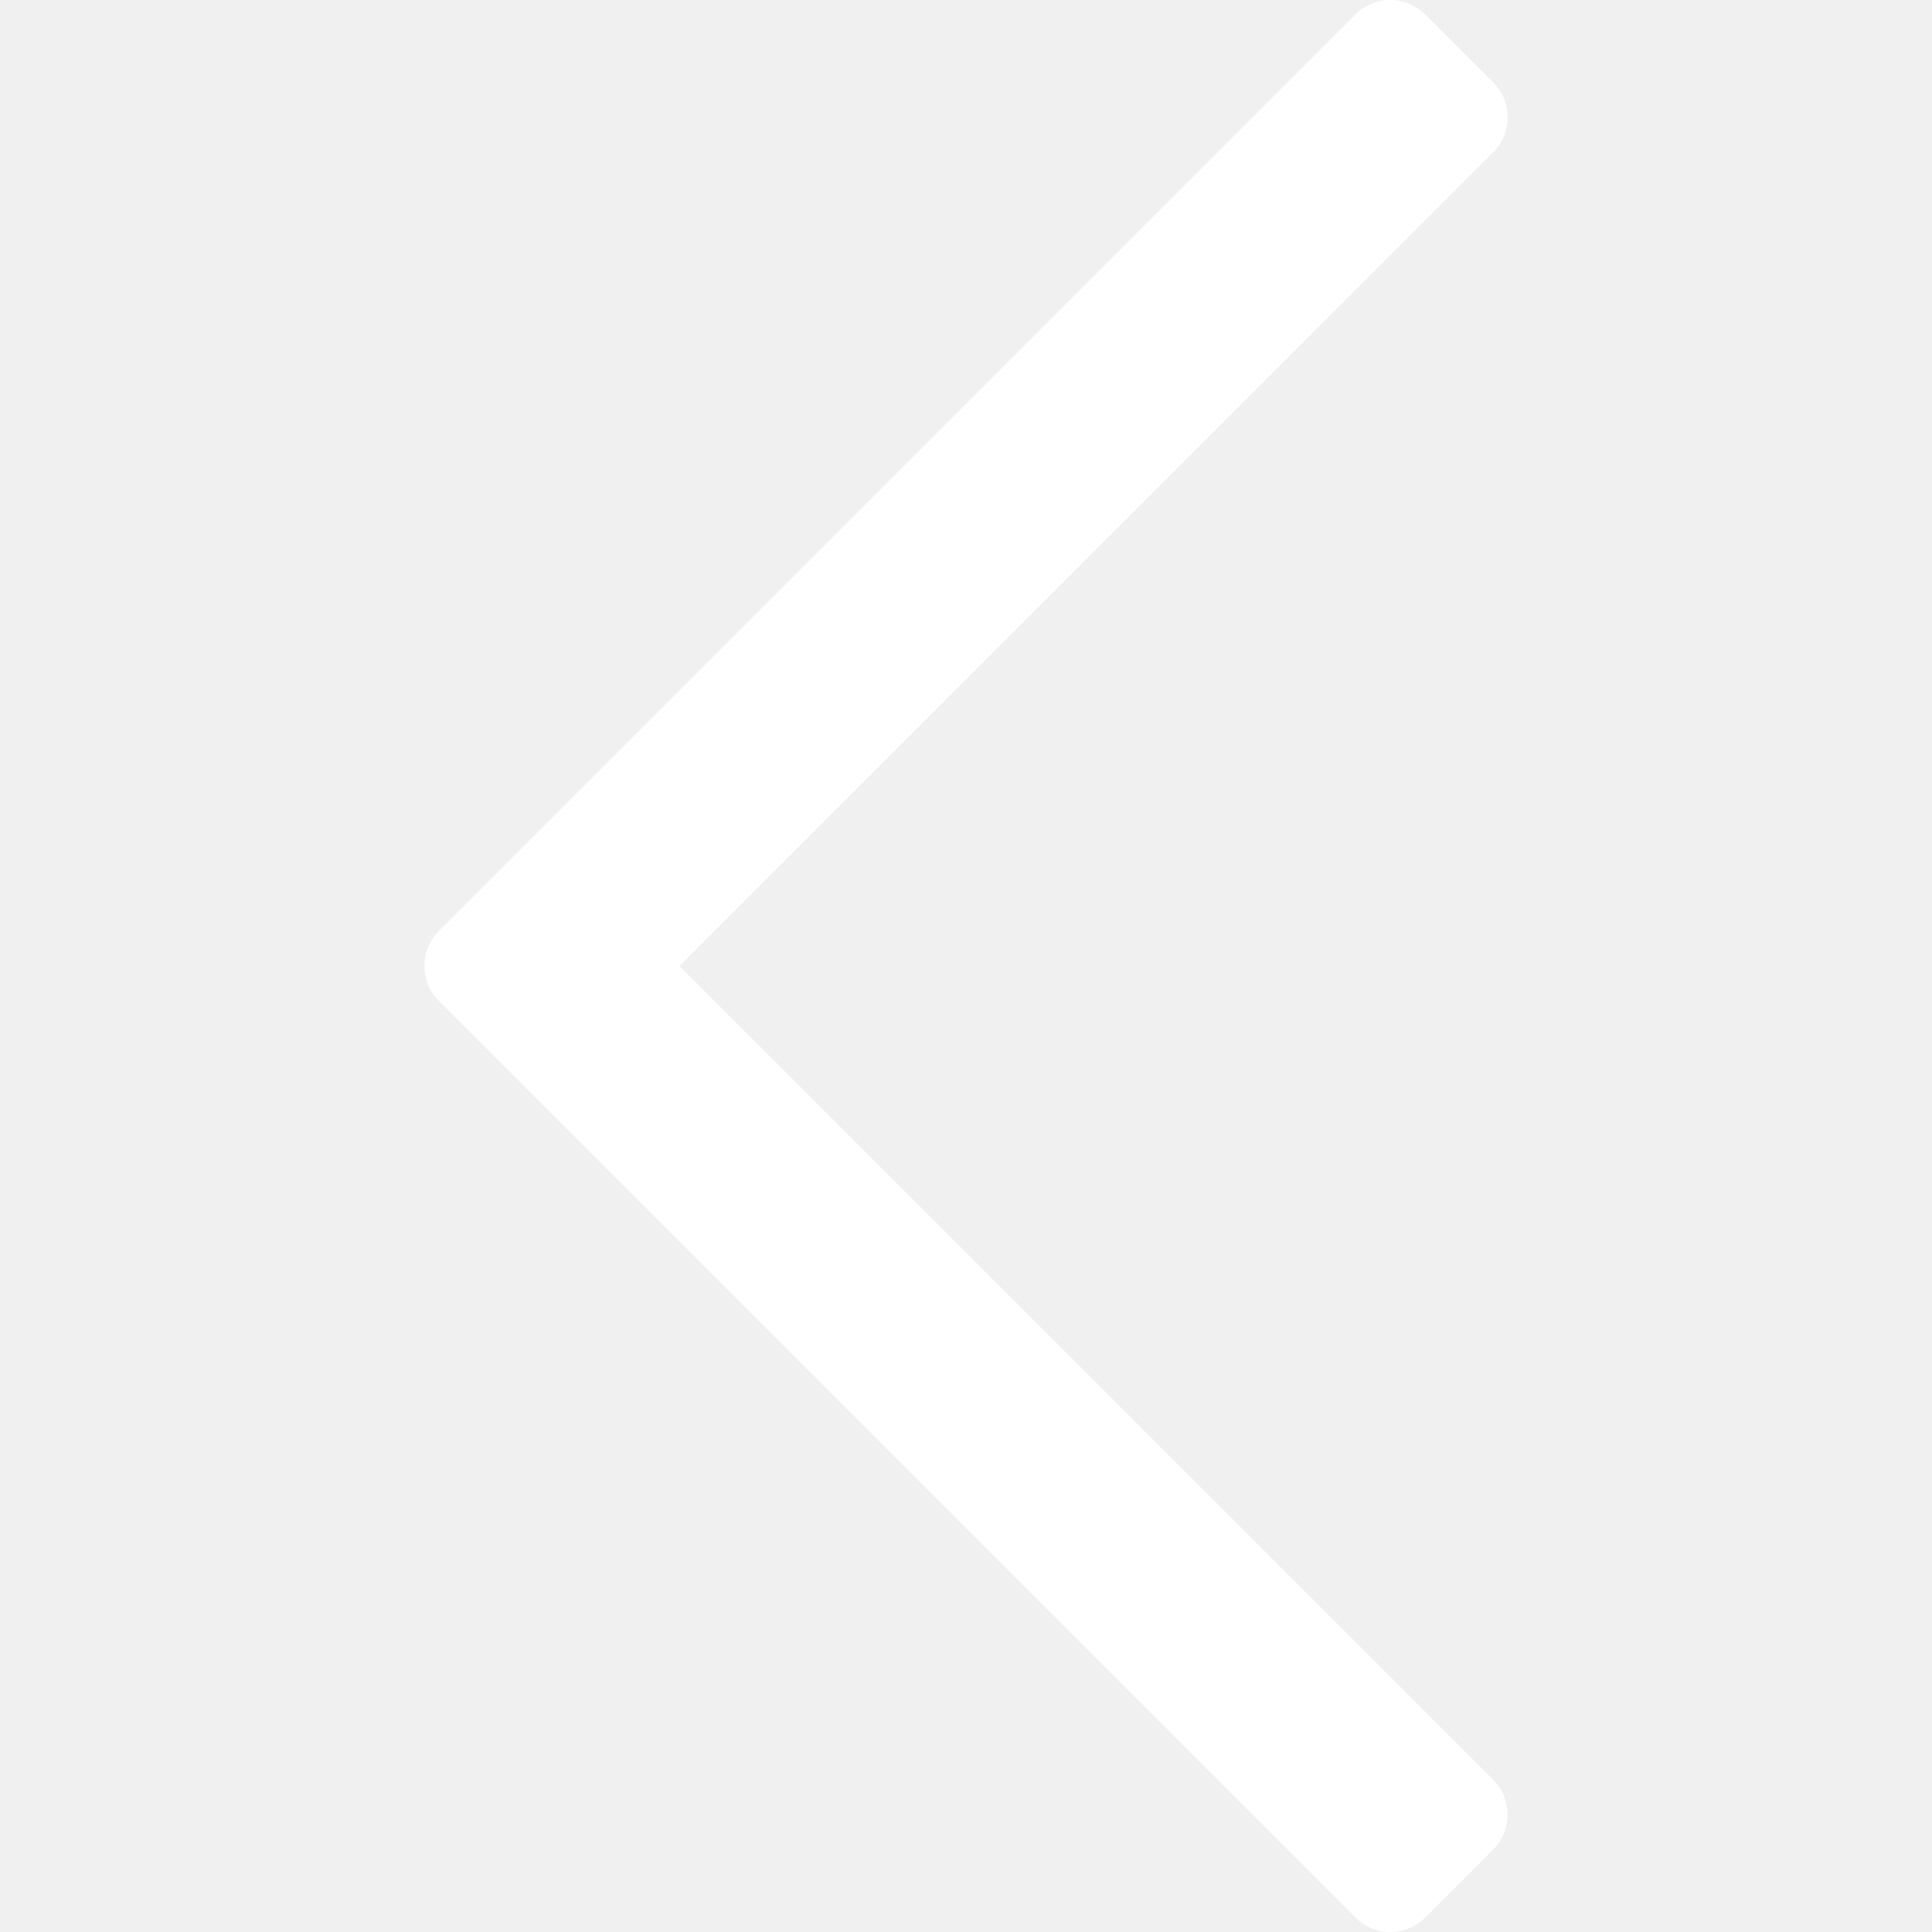
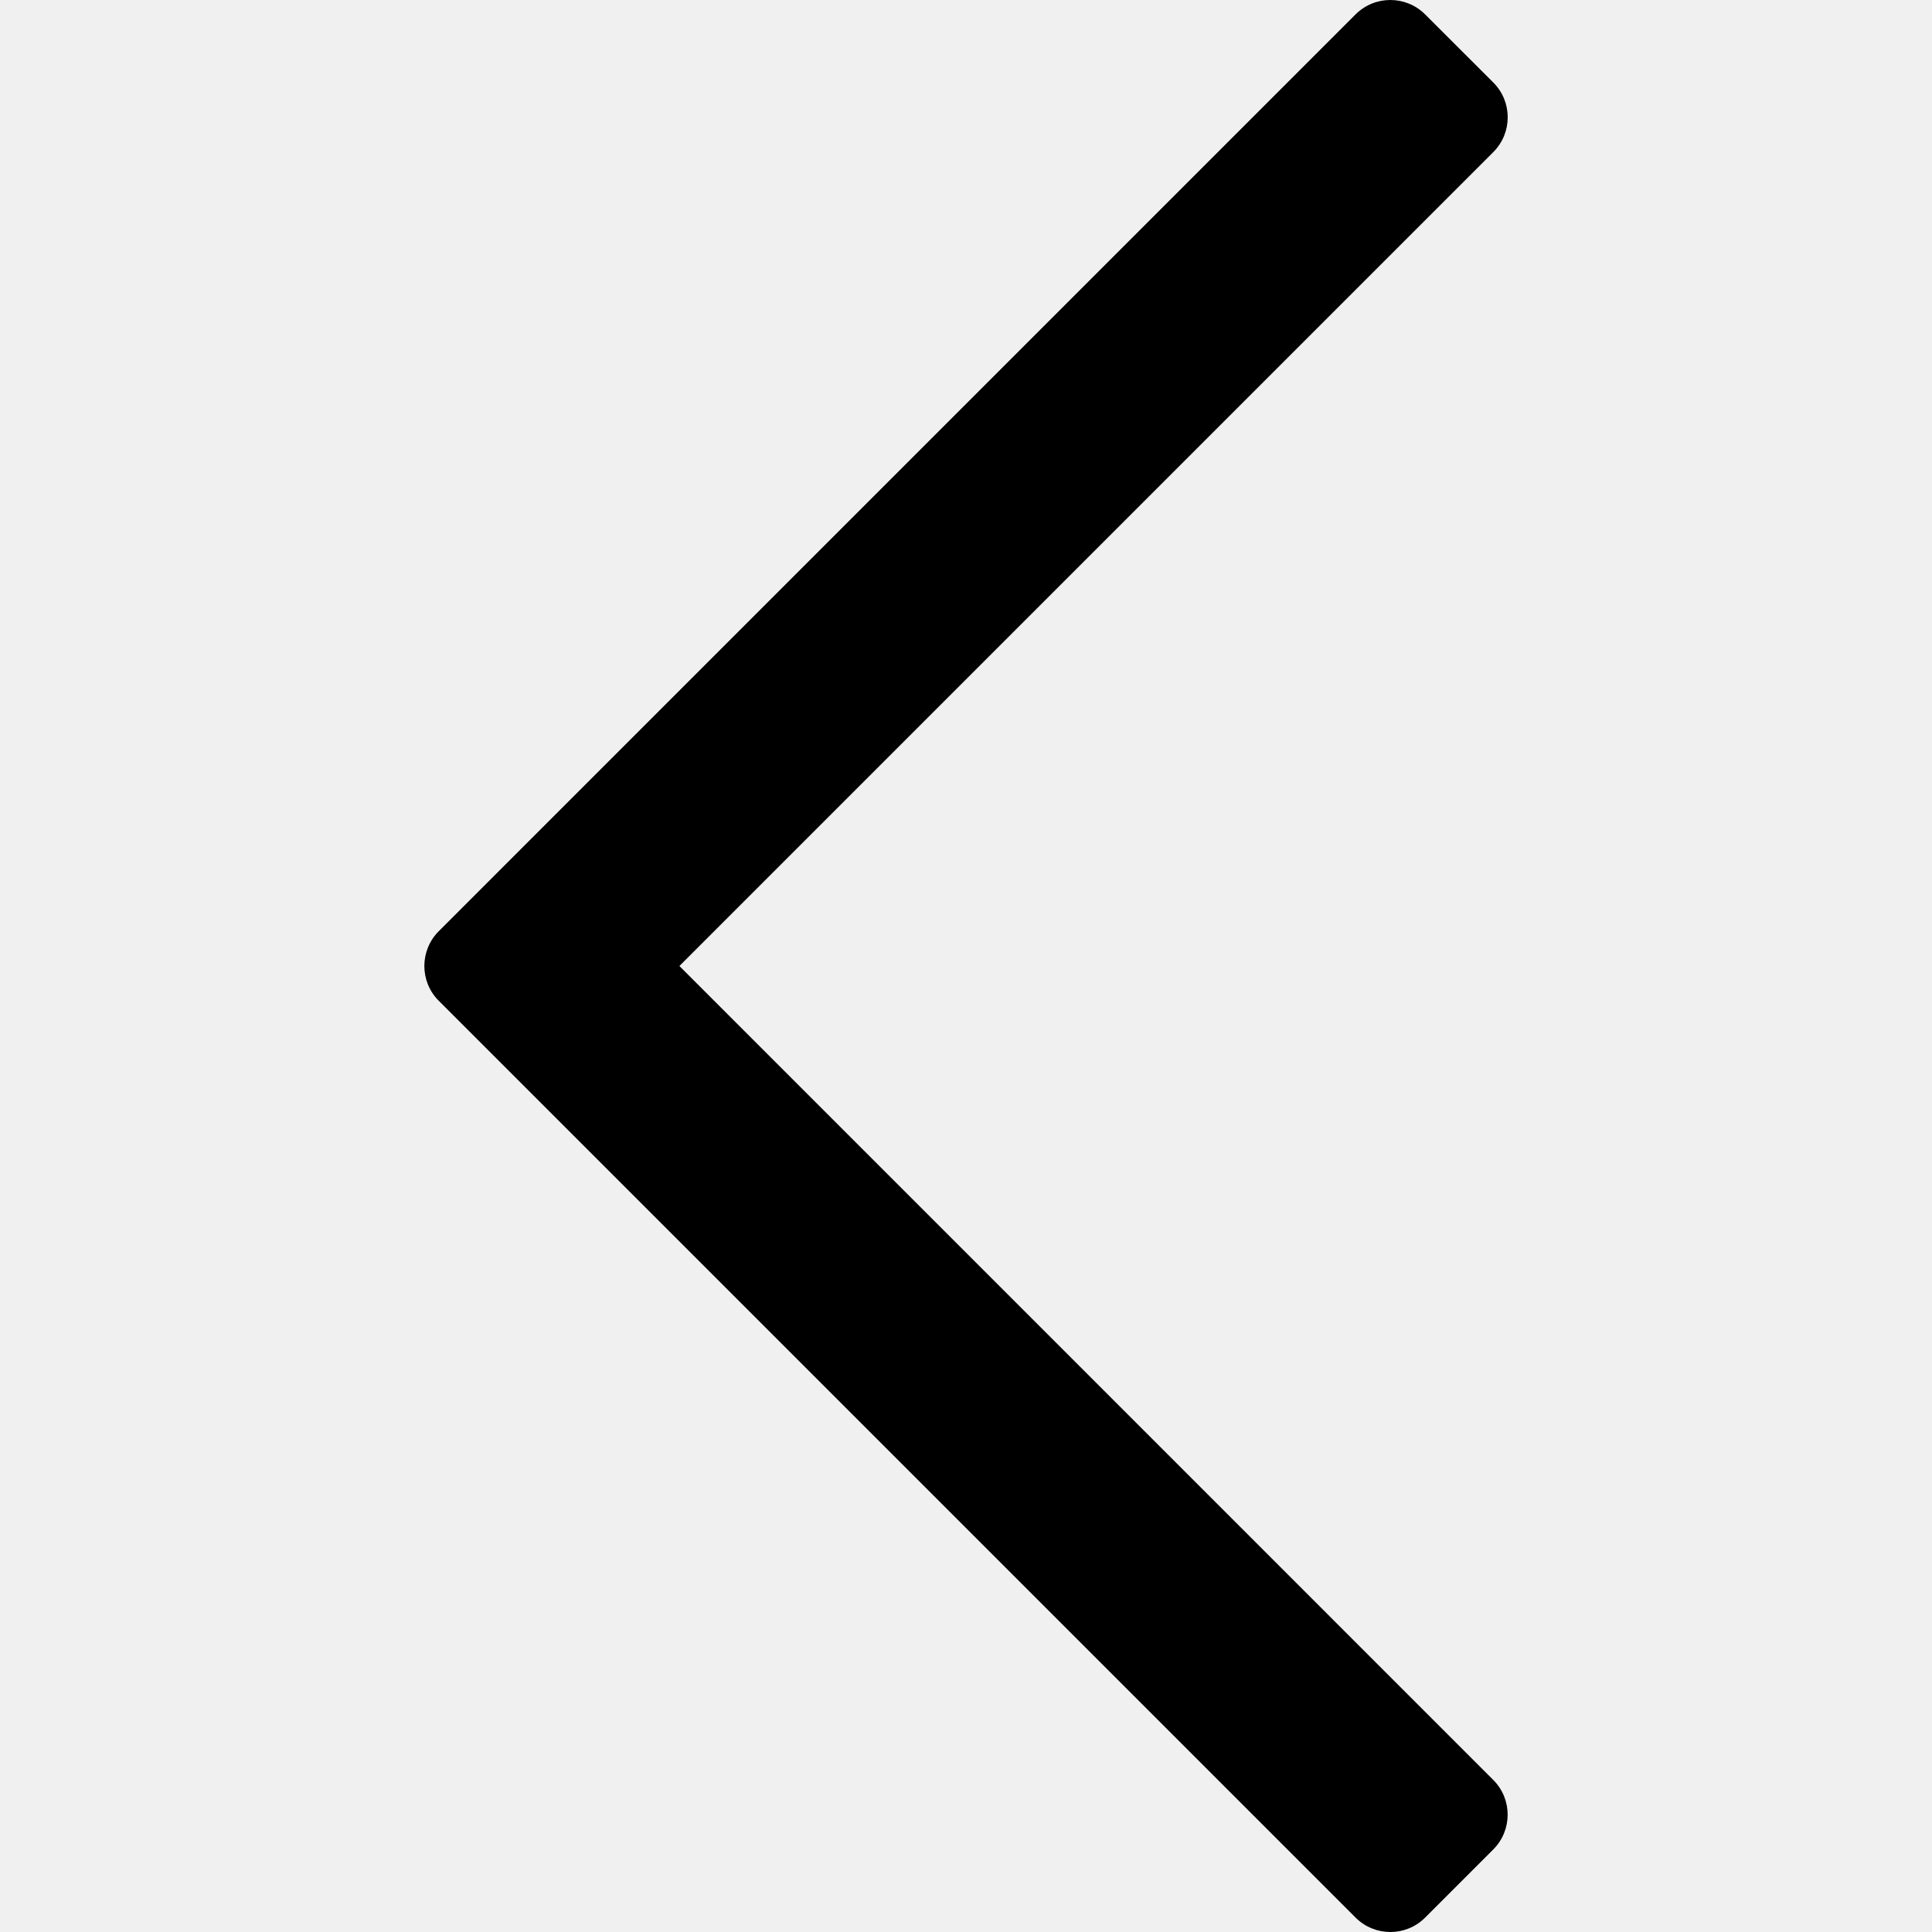
- <svg xmlns="http://www.w3.org/2000/svg" id="レイヤー_1" data-name="レイヤー 1" viewBox="0 0 2834.65 2834.65" fill="#FFF">
-   <path d="M996.77,1417.32,2191.06,223a72.21,72.21,0,0,0,0-101.82L2090.83,21A72.21,72.21,0,0,0,1989,21L743.82,1266.19,643.59,1366.42a72.21,72.21,0,0,0,0,101.82L1989,2813.65a72.21,72.21,0,0,0,101.82,0l100.23-100.23a72.21,72.21,0,0,0,0-101.82Z" />
+ <svg xmlns="http://www.w3.org/2000/svg" version="1.1" id="レイヤー_1" x="0px" y="0px" viewBox="0 0 2834.6 2834.6" style="enable-background:new 0 0 2834.6 2834.6;" xml:space="preserve">
+   <path d="M996.8,1417.3L2191.1,223c28-28.2,28-73.7,0-101.8L2090.8,21c-28.2-28-73.7-28-101.8,0L743.8,1266.2l-100.2,100.2  c-28,28.2-28,73.7,0,101.8L1989,2813.6c28.2,28,73.7,28,101.8,0l100.2-100.2c28-28.2,28-73.7,0-101.8L996.8,1417.3z" />
</svg>
